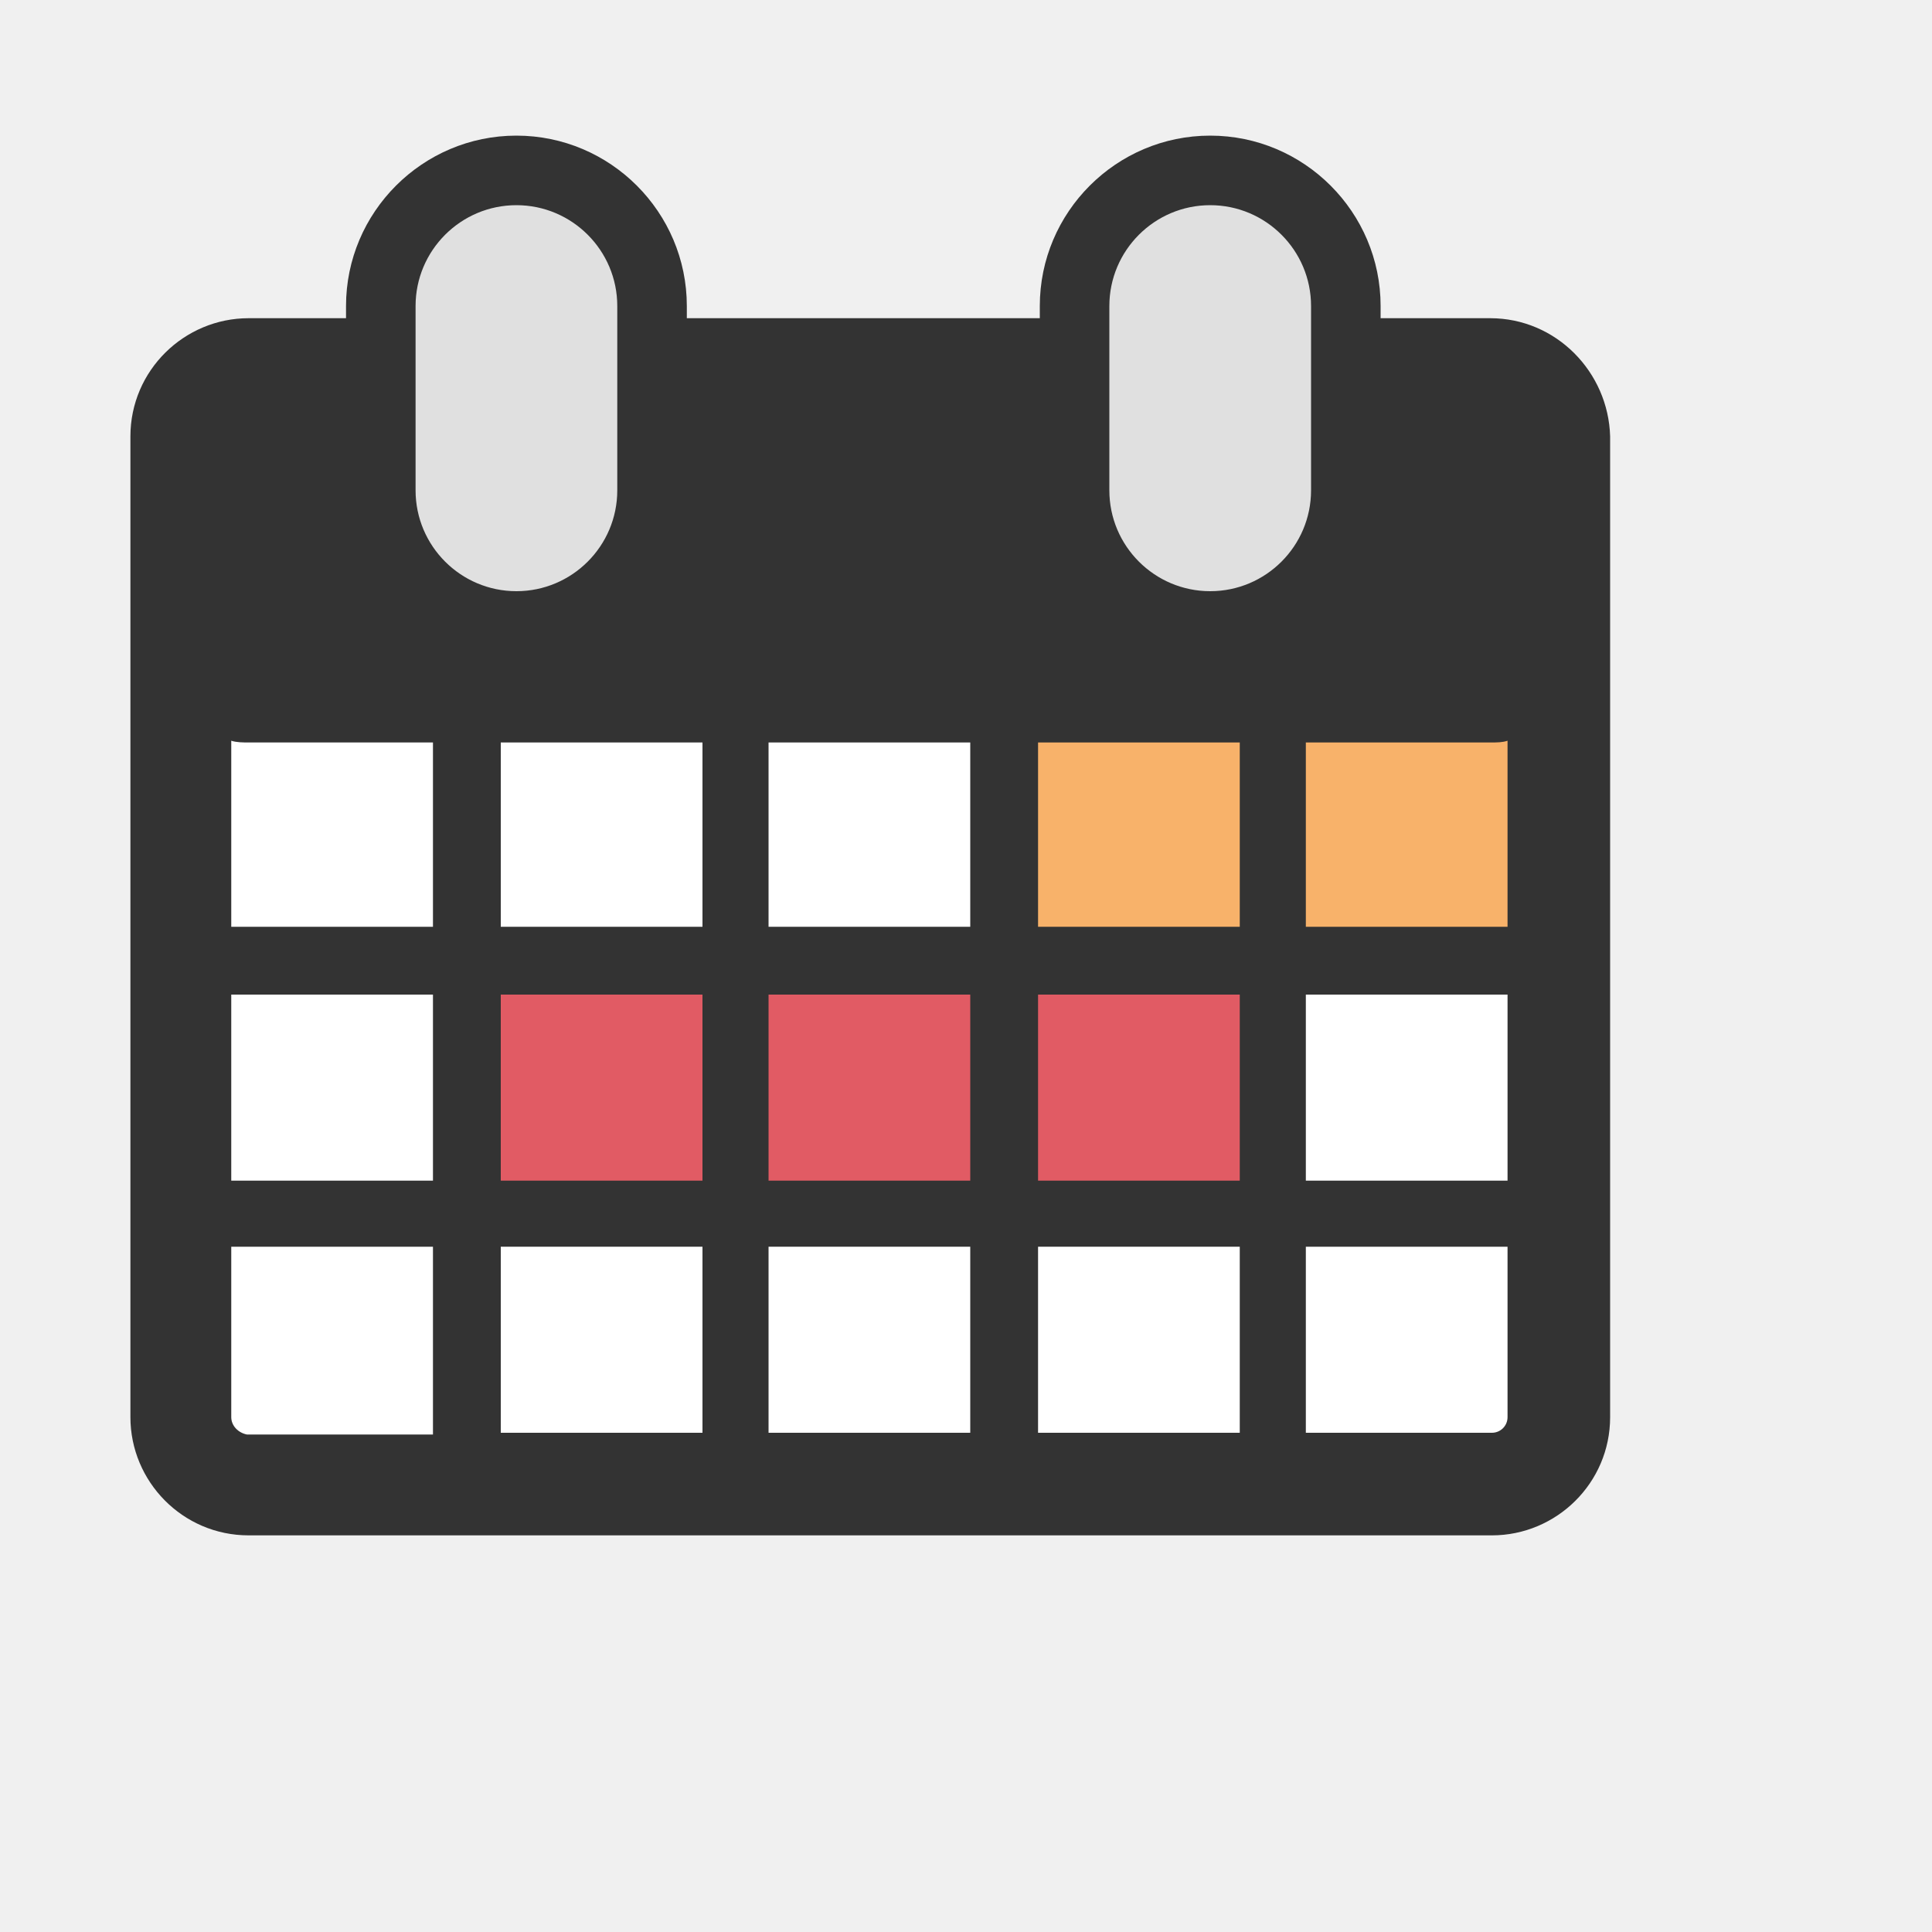
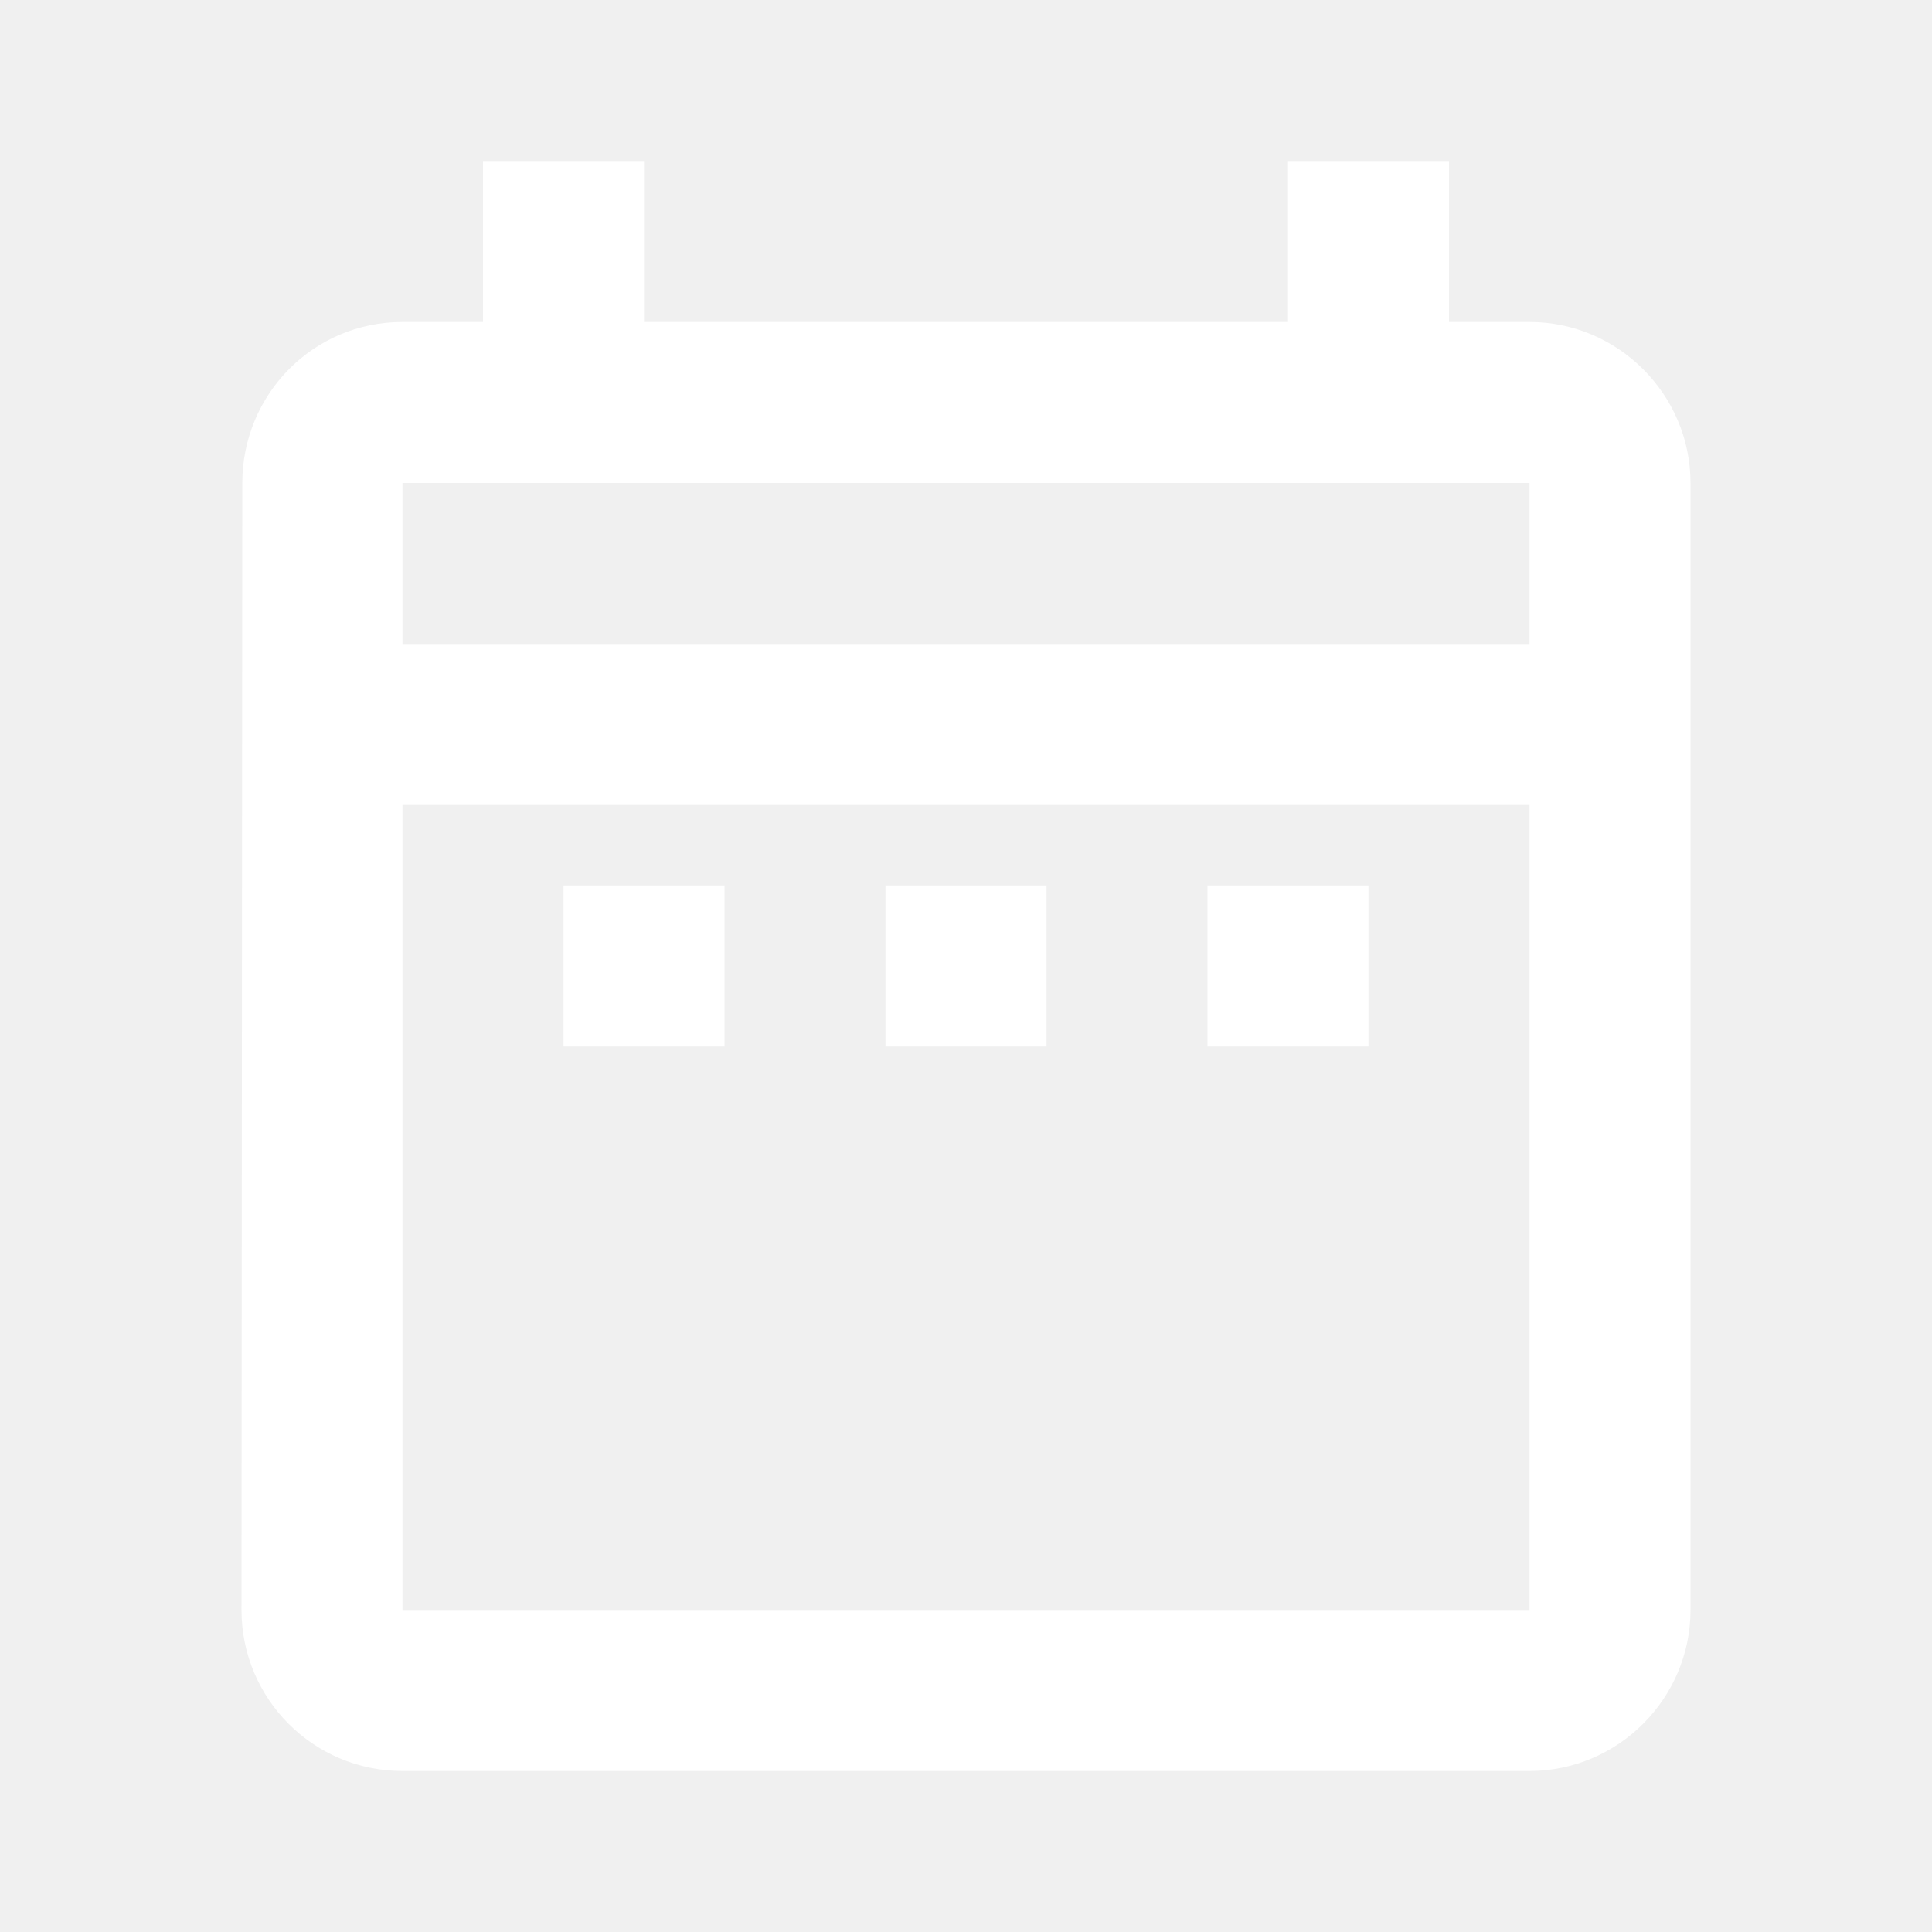
- <svg xmlns="http://www.w3.org/2000/svg" xml:space="preserve" viewBox="0 0 100 100" y="0" x="0" id="圖層_1" version="1.1" width="45px" height="45px" style="width:100%;height:100%;animation-play-state:paused">
-   <g class="ldl-scale" style="transform-origin:50% 50% 0px;transform:rotate(0deg) scale(0.9);animation-play-state:paused">
-     <path fill="#333" d="M85.7 18.3H14.3c-3.7 0-6.8 3-6.8 6.8v56.4c0 3.7 3 6.8 6.8 6.8h71.5c3.7 0 6.8-3 6.8-6.8V25.1c-.1-3.7-3.1-6.8-6.9-6.8z" style="fill:rgb(51, 51, 51);animation-play-state:paused" />
-     <g style="animation-play-state:paused">
-       <path fill="#e0e0e0" d="M29.7 35.9c-4.3 0-7.8-3.5-7.8-7.8V17.6c0-4.3 3.5-7.8 7.8-7.8s7.8 3.5 7.8 7.8v10.6c0 4.3-3.5 7.7-7.8 7.7z" style="fill:rgb(224, 224, 224);animation-play-state:paused" />
-       <path fill="#333" d="M29.7 11.8c3.2 0 5.8 2.6 5.8 5.8v10.6c0 3.2-2.6 5.8-5.8 5.8s-5.8-2.6-5.8-5.8V17.6c0-3.2 2.6-5.8 5.8-5.8m0-4c-5.4 0-9.8 4.4-9.8 9.8v10.6c0 5.4 4.4 9.8 9.8 9.8s9.8-4.4 9.8-9.8V17.6c0-5.4-4.4-9.8-9.8-9.8z" style="fill:rgb(51, 51, 51);animation-play-state:paused" />
-     </g>
-     <g style="animation-play-state:paused">
-       <path fill="#e0e0e0" d="M69.6 35.9c-4.3 0-7.8-3.5-7.8-7.8V17.6c0-4.3 3.5-7.8 7.8-7.8s7.8 3.5 7.8 7.8v10.6c0 4.3-3.5 7.7-7.8 7.7z" style="fill:rgb(224, 224, 224);animation-play-state:paused" />
-       <path fill="#333" d="M69.6 11.8c3.2 0 5.8 2.6 5.8 5.8v10.6c0 3.2-2.6 5.8-5.8 5.8-3.2 0-5.8-2.6-5.8-5.8V17.6c0-3.2 2.6-5.8 5.8-5.8m0-4c-5.4 0-9.8 4.4-9.8 9.8v10.6c0 5.4 4.4 9.8 9.8 9.8s9.8-4.4 9.8-9.8V17.6c0-5.4-4.4-9.8-9.8-9.8z" style="fill:rgb(51, 51, 51);animation-play-state:paused" />
-     </g>
-     <path d="M44.2 71.7h11.6v10.7H44.2z" fill="#fff" style="fill:rgb(255, 255, 255);animation-play-state:paused" />
-     <path d="M28.8 71.7h11.6v10.7H28.8z" fill="#fff" style="fill:rgb(255, 255, 255);animation-play-state:paused" />
-     <path d="M44.2 42.7h11.6v10.6H44.2z" fill="#fff" style="fill:rgb(255, 255, 255);animation-play-state:paused" />
-     <path d="M59.7 57.2h11.6v10.7H59.7z" fill="#e15b64" style="fill:rgb(225, 91, 100);animation-play-state:paused" />
-     <path d="M59.7 71.7h11.6v10.7H59.7z" fill="#fff" style="fill:rgb(255, 255, 255);animation-play-state:paused" />
-     <path d="M13.3 57.2h11.6v10.7H13.3z" fill="#fff" style="fill:rgb(255, 255, 255);animation-play-state:paused" />
-     <path d="M28.8 42.7h11.6v10.6H28.8z" fill="#fff" style="fill:rgb(255, 255, 255);animation-play-state:paused" />
-     <path d="M59.7 42.7h11.6v10.6H59.7z" fill="#f8b26a" style="fill:rgb(248, 178, 106);animation-play-state:paused" />
-     <path fill="#fff" d="M24.9 42.7H14.3c-.3 0-.7 0-1-.1v10.7h11.6V42.7z" style="fill:rgb(255, 255, 255);animation-play-state:paused" />
-     <path d="M75.1 57.2h11.6v10.7H75.1z" fill="#fff" style="fill:rgb(255, 255, 255);animation-play-state:paused" />
-     <path fill="#fff" d="M24.9 71.7H13.3v9.8c0 .5.4.9.9 1h10.7V71.7z" style="fill:rgb(255, 255, 255);animation-play-state:paused" />
-     <path d="M44.2 57.2h11.6v10.7H44.2z" fill="#e15b64" style="fill:rgb(225, 91, 100);animation-play-state:paused" />
-     <path fill="#fff" d="M86.7 81.5v-9.8H75.1v10.7h10.7c.5 0 .9-.4.9-.9z" style="fill:rgb(255, 255, 255);animation-play-state:paused" />
-     <path d="M28.8 57.2h11.6v10.7H28.8z" fill="#e15b64" style="fill:rgb(225, 91, 100);animation-play-state:paused" />
-     <path fill="#f8b26a" d="M75.1 42.7v10.6h11.6V42.6c-.3.1-.6.1-1 .1H75.1z" style="fill:rgb(248, 178, 106);animation-play-state:paused" />
-   </g>
+ <svg xmlns="http://www.w3.org/2000/svg" height="48px" viewBox="0 0 24 24" width="48px" fill="#FFFFFF">
+   <path d="M0 0h24v24H0V0z" fill="none" />
+   <path d="M7 11h2v2H7v-2zm14-5v14c0 1.1-.9 2-2 2H5c-1.11 0-2-.9-2-2l.01-14c0-1.1.88-2 1.99-2h1V2h2v2h8V2h2v2h1c1.1 0 2 .9 2 2zM5 8h14V6H5v2zm14 12V10H5v10h14zm-4-7h2v-2h-2v2zm-4 0h2v-2h-2v2z" />
</svg>
